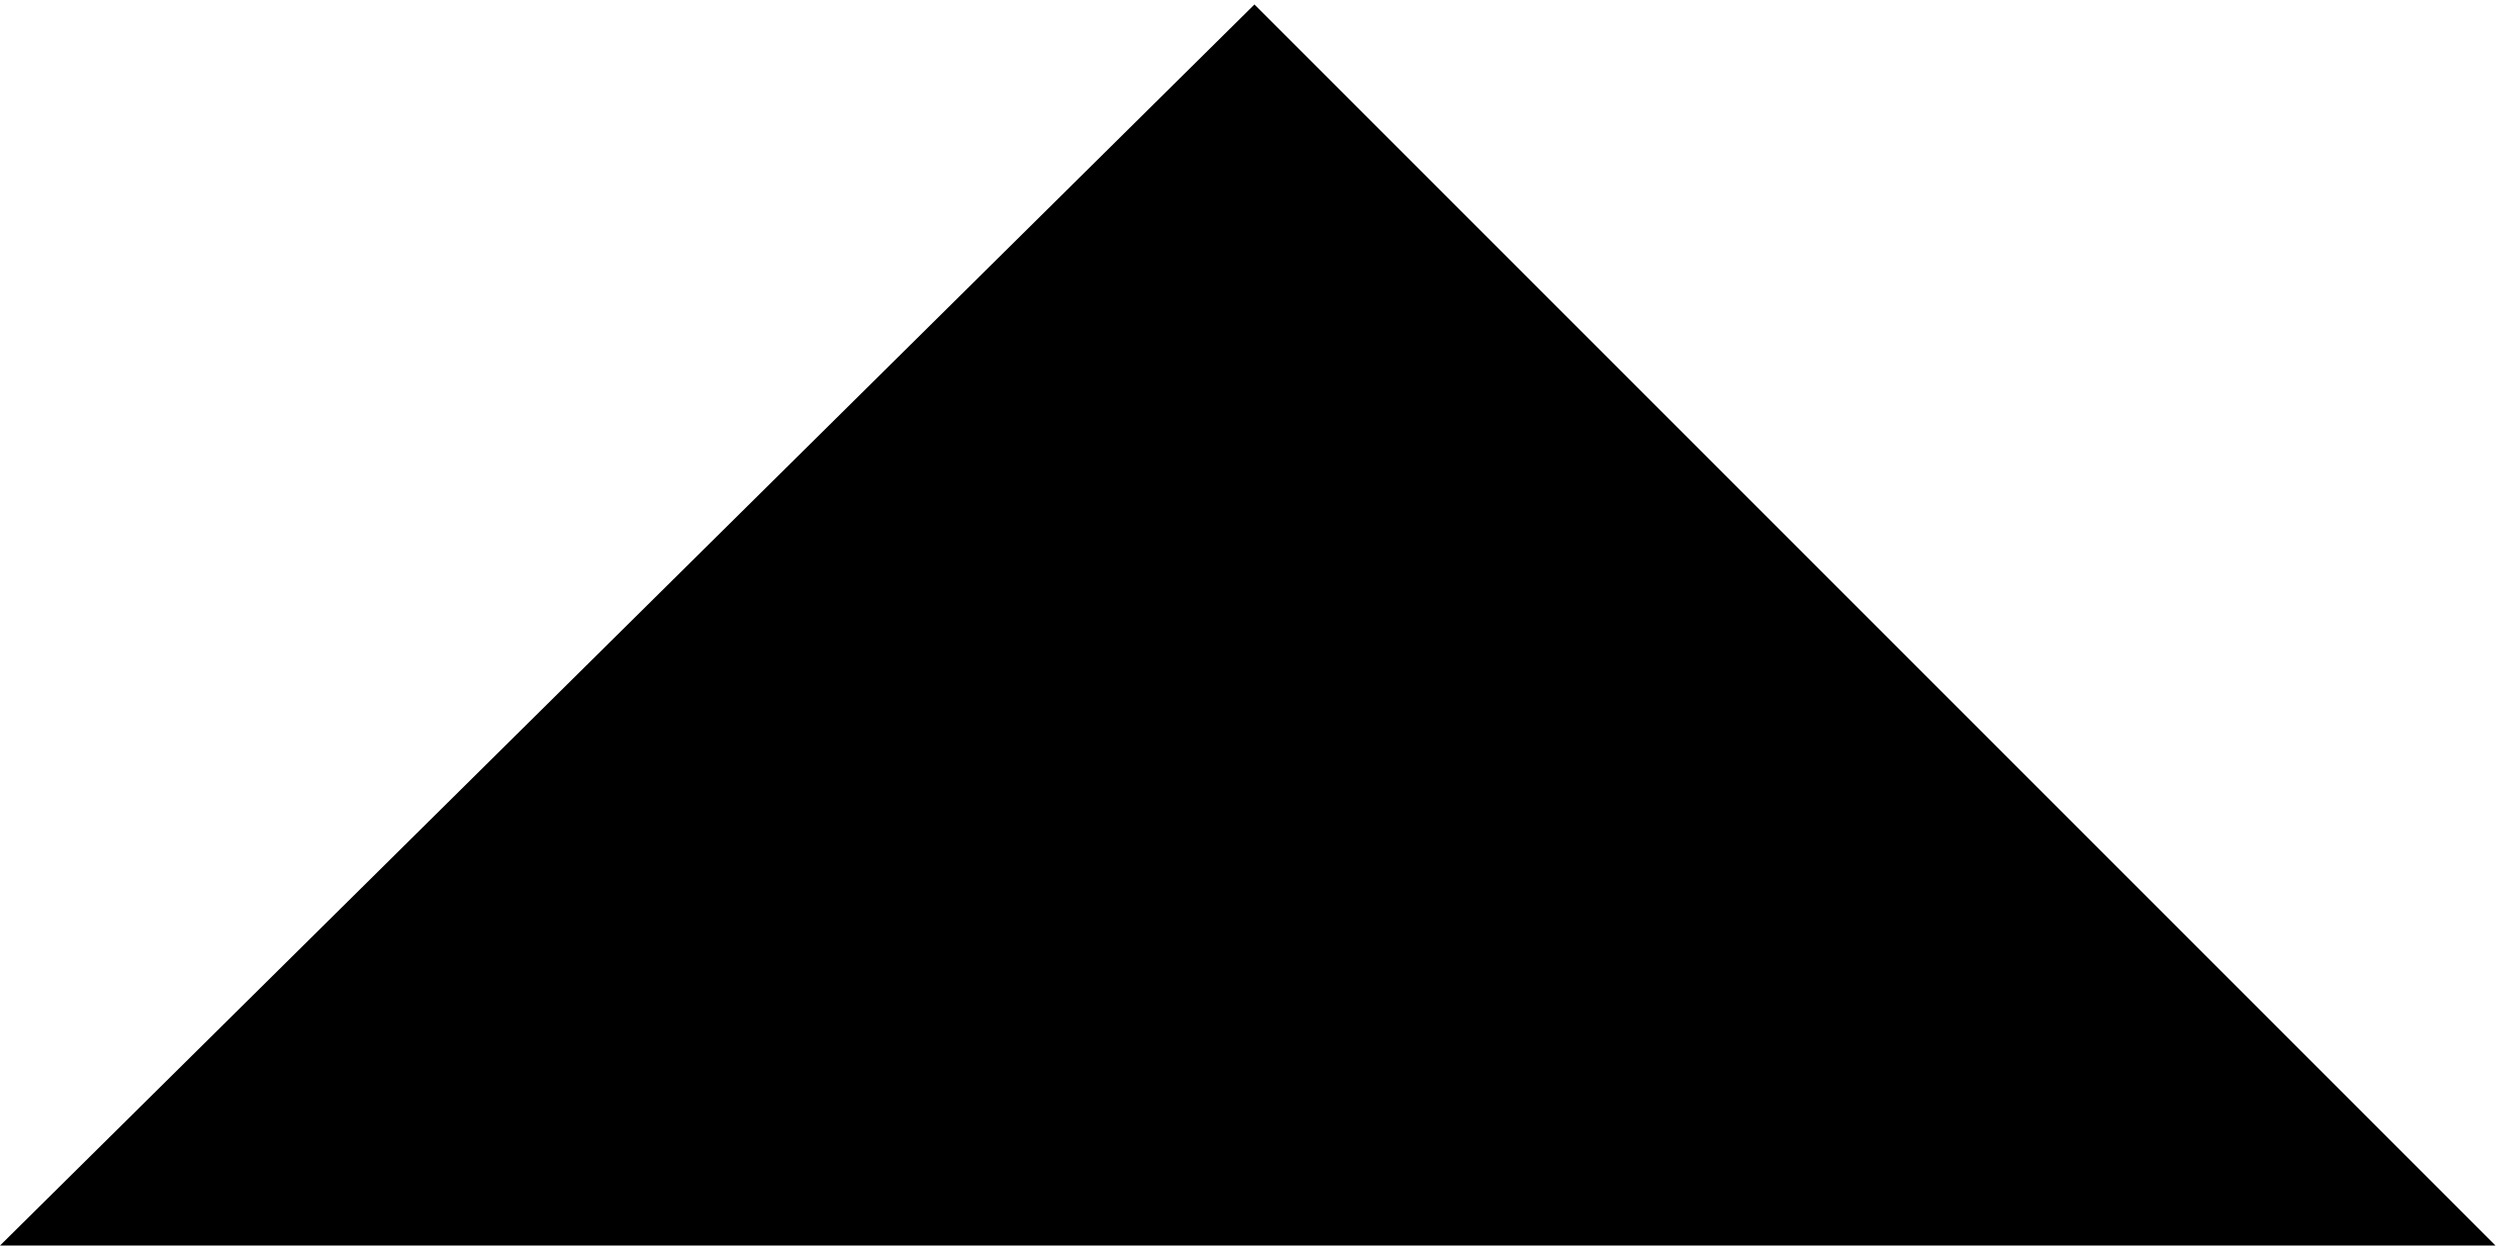
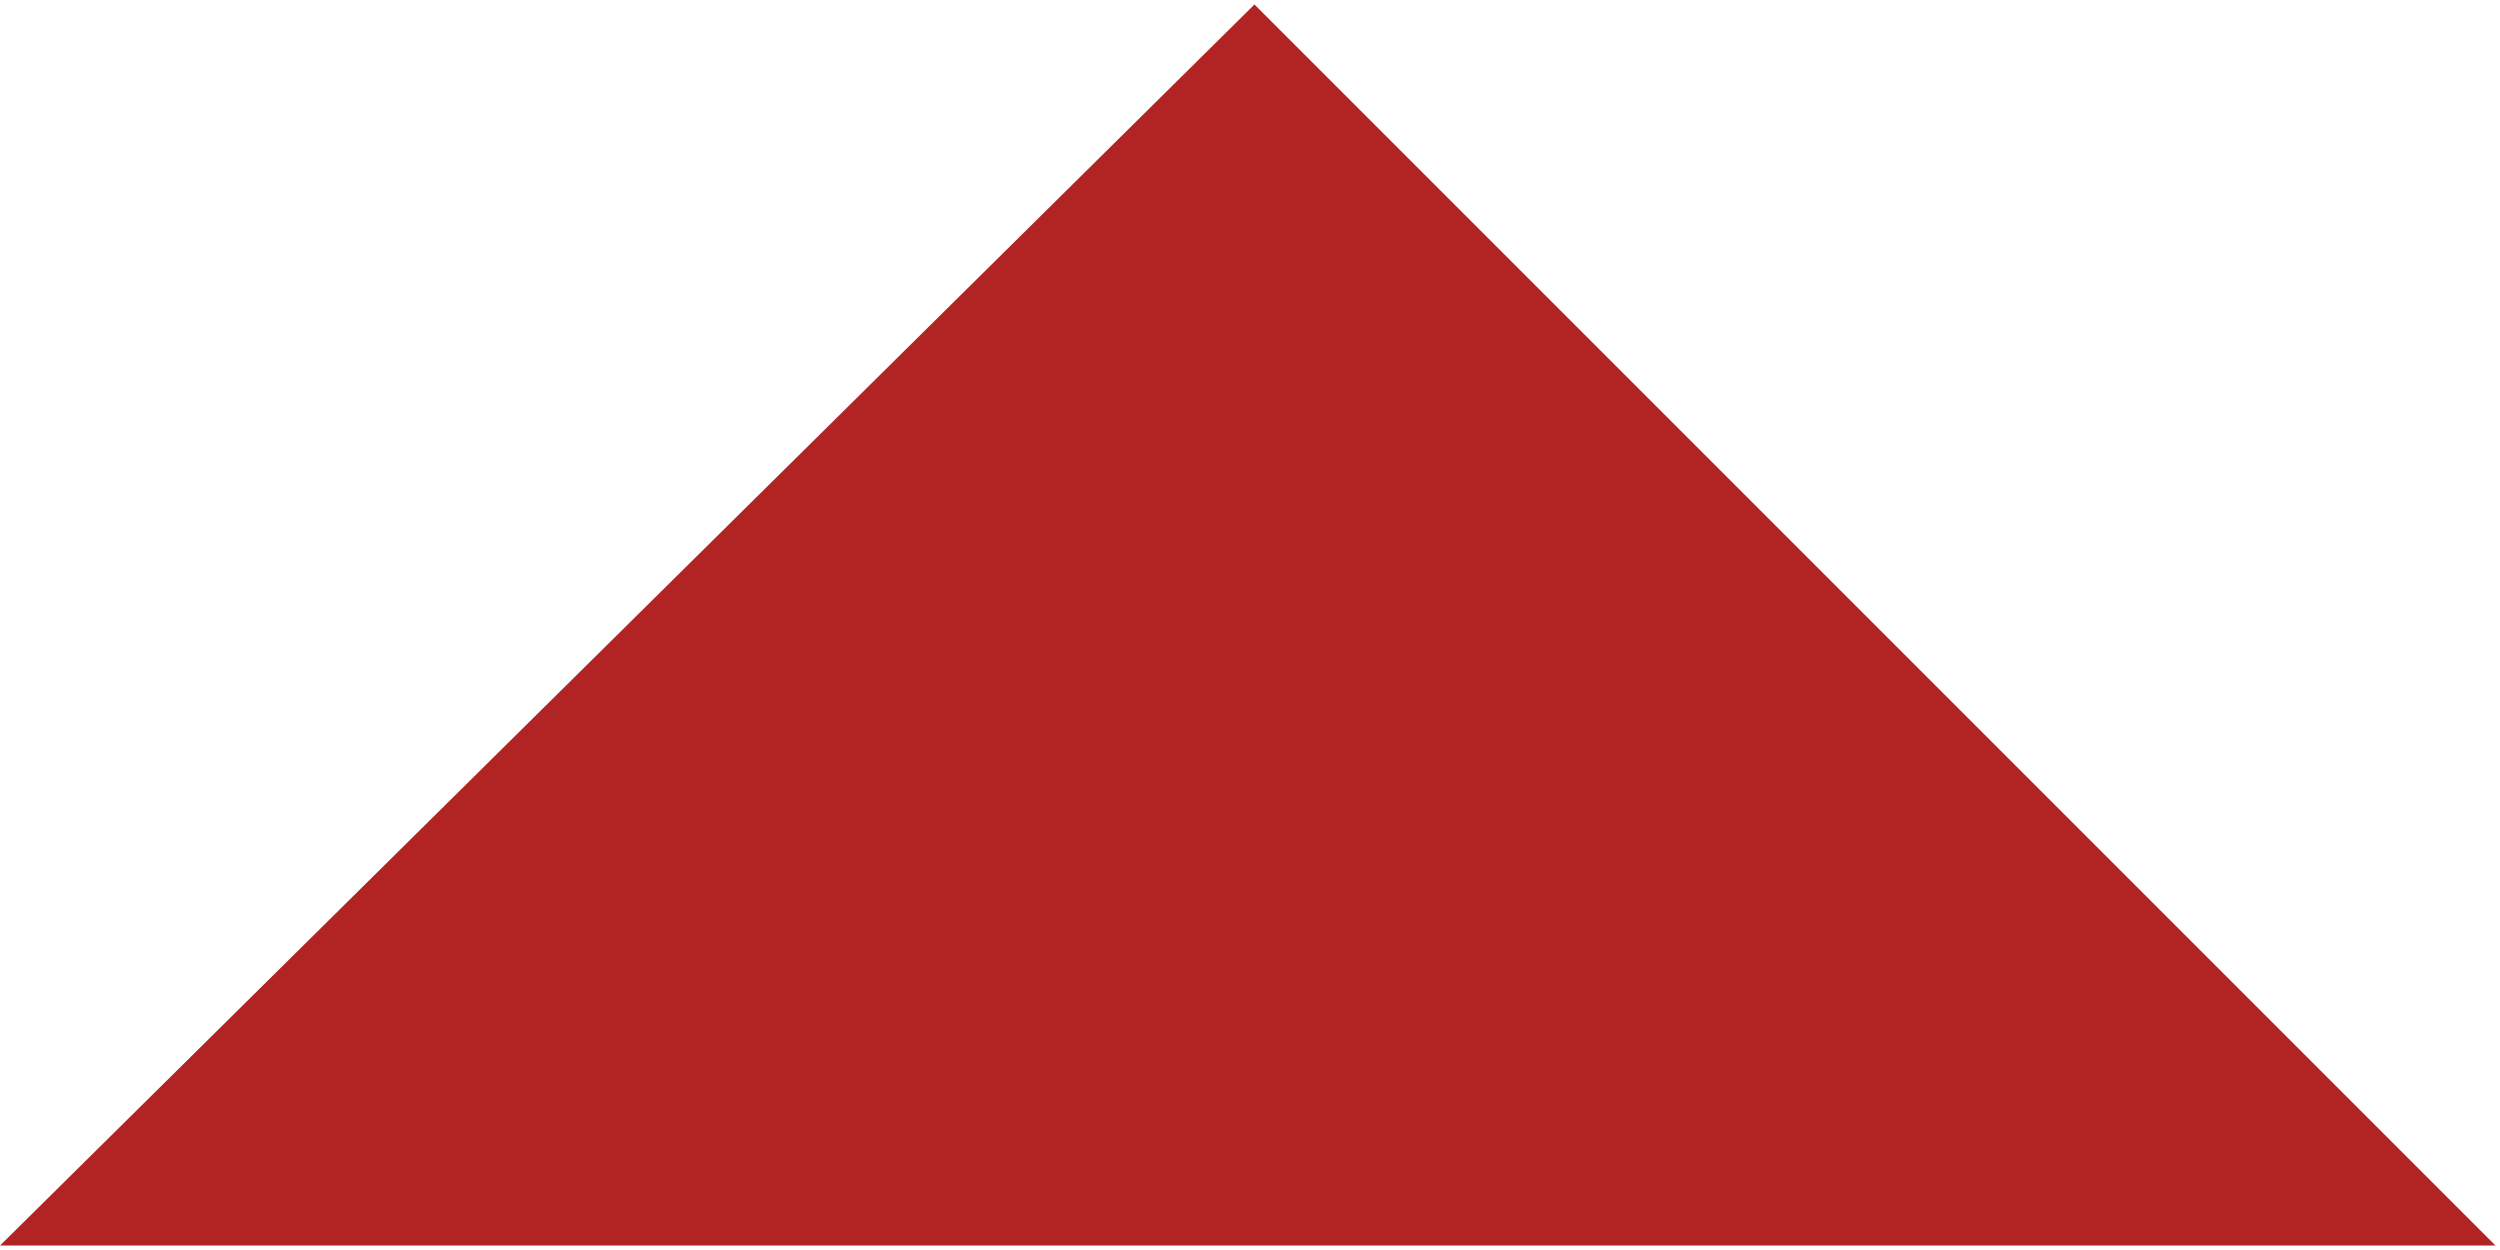
<svg xmlns="http://www.w3.org/2000/svg" width="100" height="50" viewBox="0 0 100 50" id="svg2" version="1.1">
  <defs id="defs4" />
  <g id="layer1" transform="translate(0,-1002.362)">
-     <path style="fill:#000000;fill-rule:evenodd;stroke:#000000;stroke-width:0;stroke-linecap:butt;stroke-linejoin:miter;stroke-opacity:1;fill-opacity:1;stroke-miterlimit:4;stroke-dasharray:none" d="m 0,1052.184 99.821,0 -49.643,-49.643 z" id="path4136" />
+     <path style="fill:#b22424;fill-rule:evenodd;stroke:#000000;stroke-width:0;stroke-linecap:butt;stroke-linejoin:miter;stroke-opacity:1;fill-opacity:1;stroke-miterlimit:4;stroke-dasharray:none" d="m 0,1052.184 99.821,0 -49.643,-49.643 z" id="path4136" />
  </g>
</svg>
